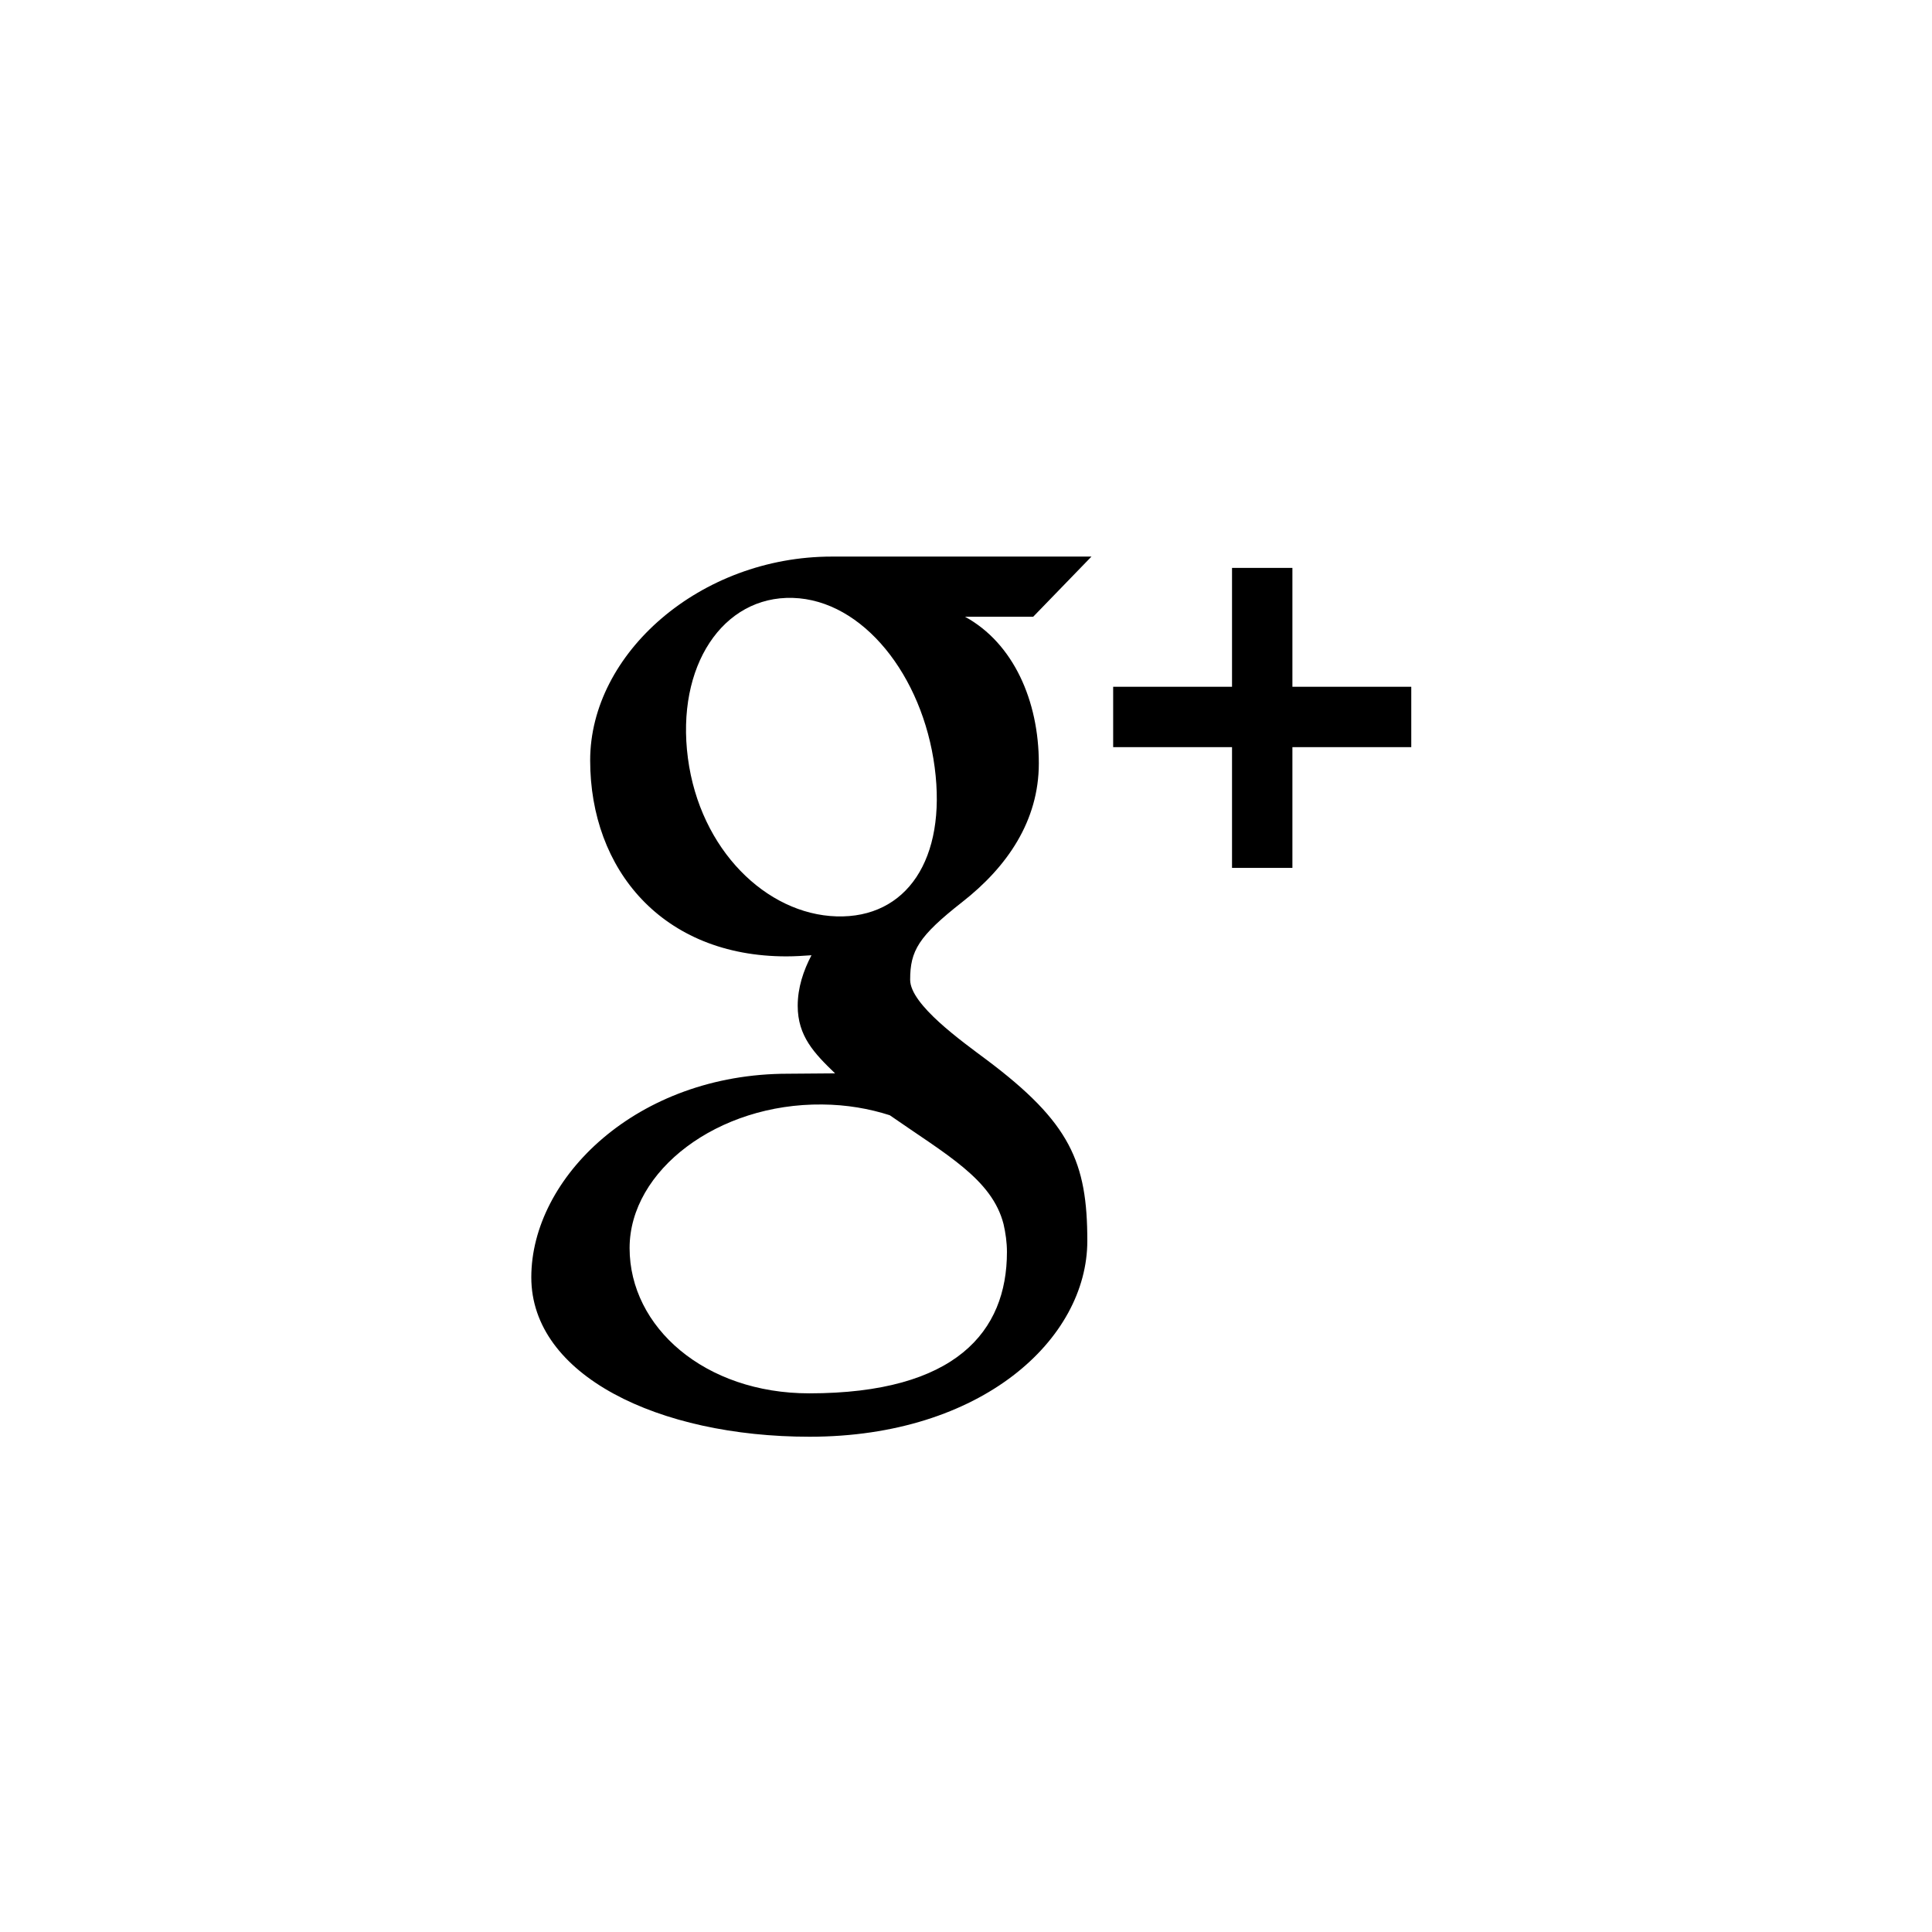
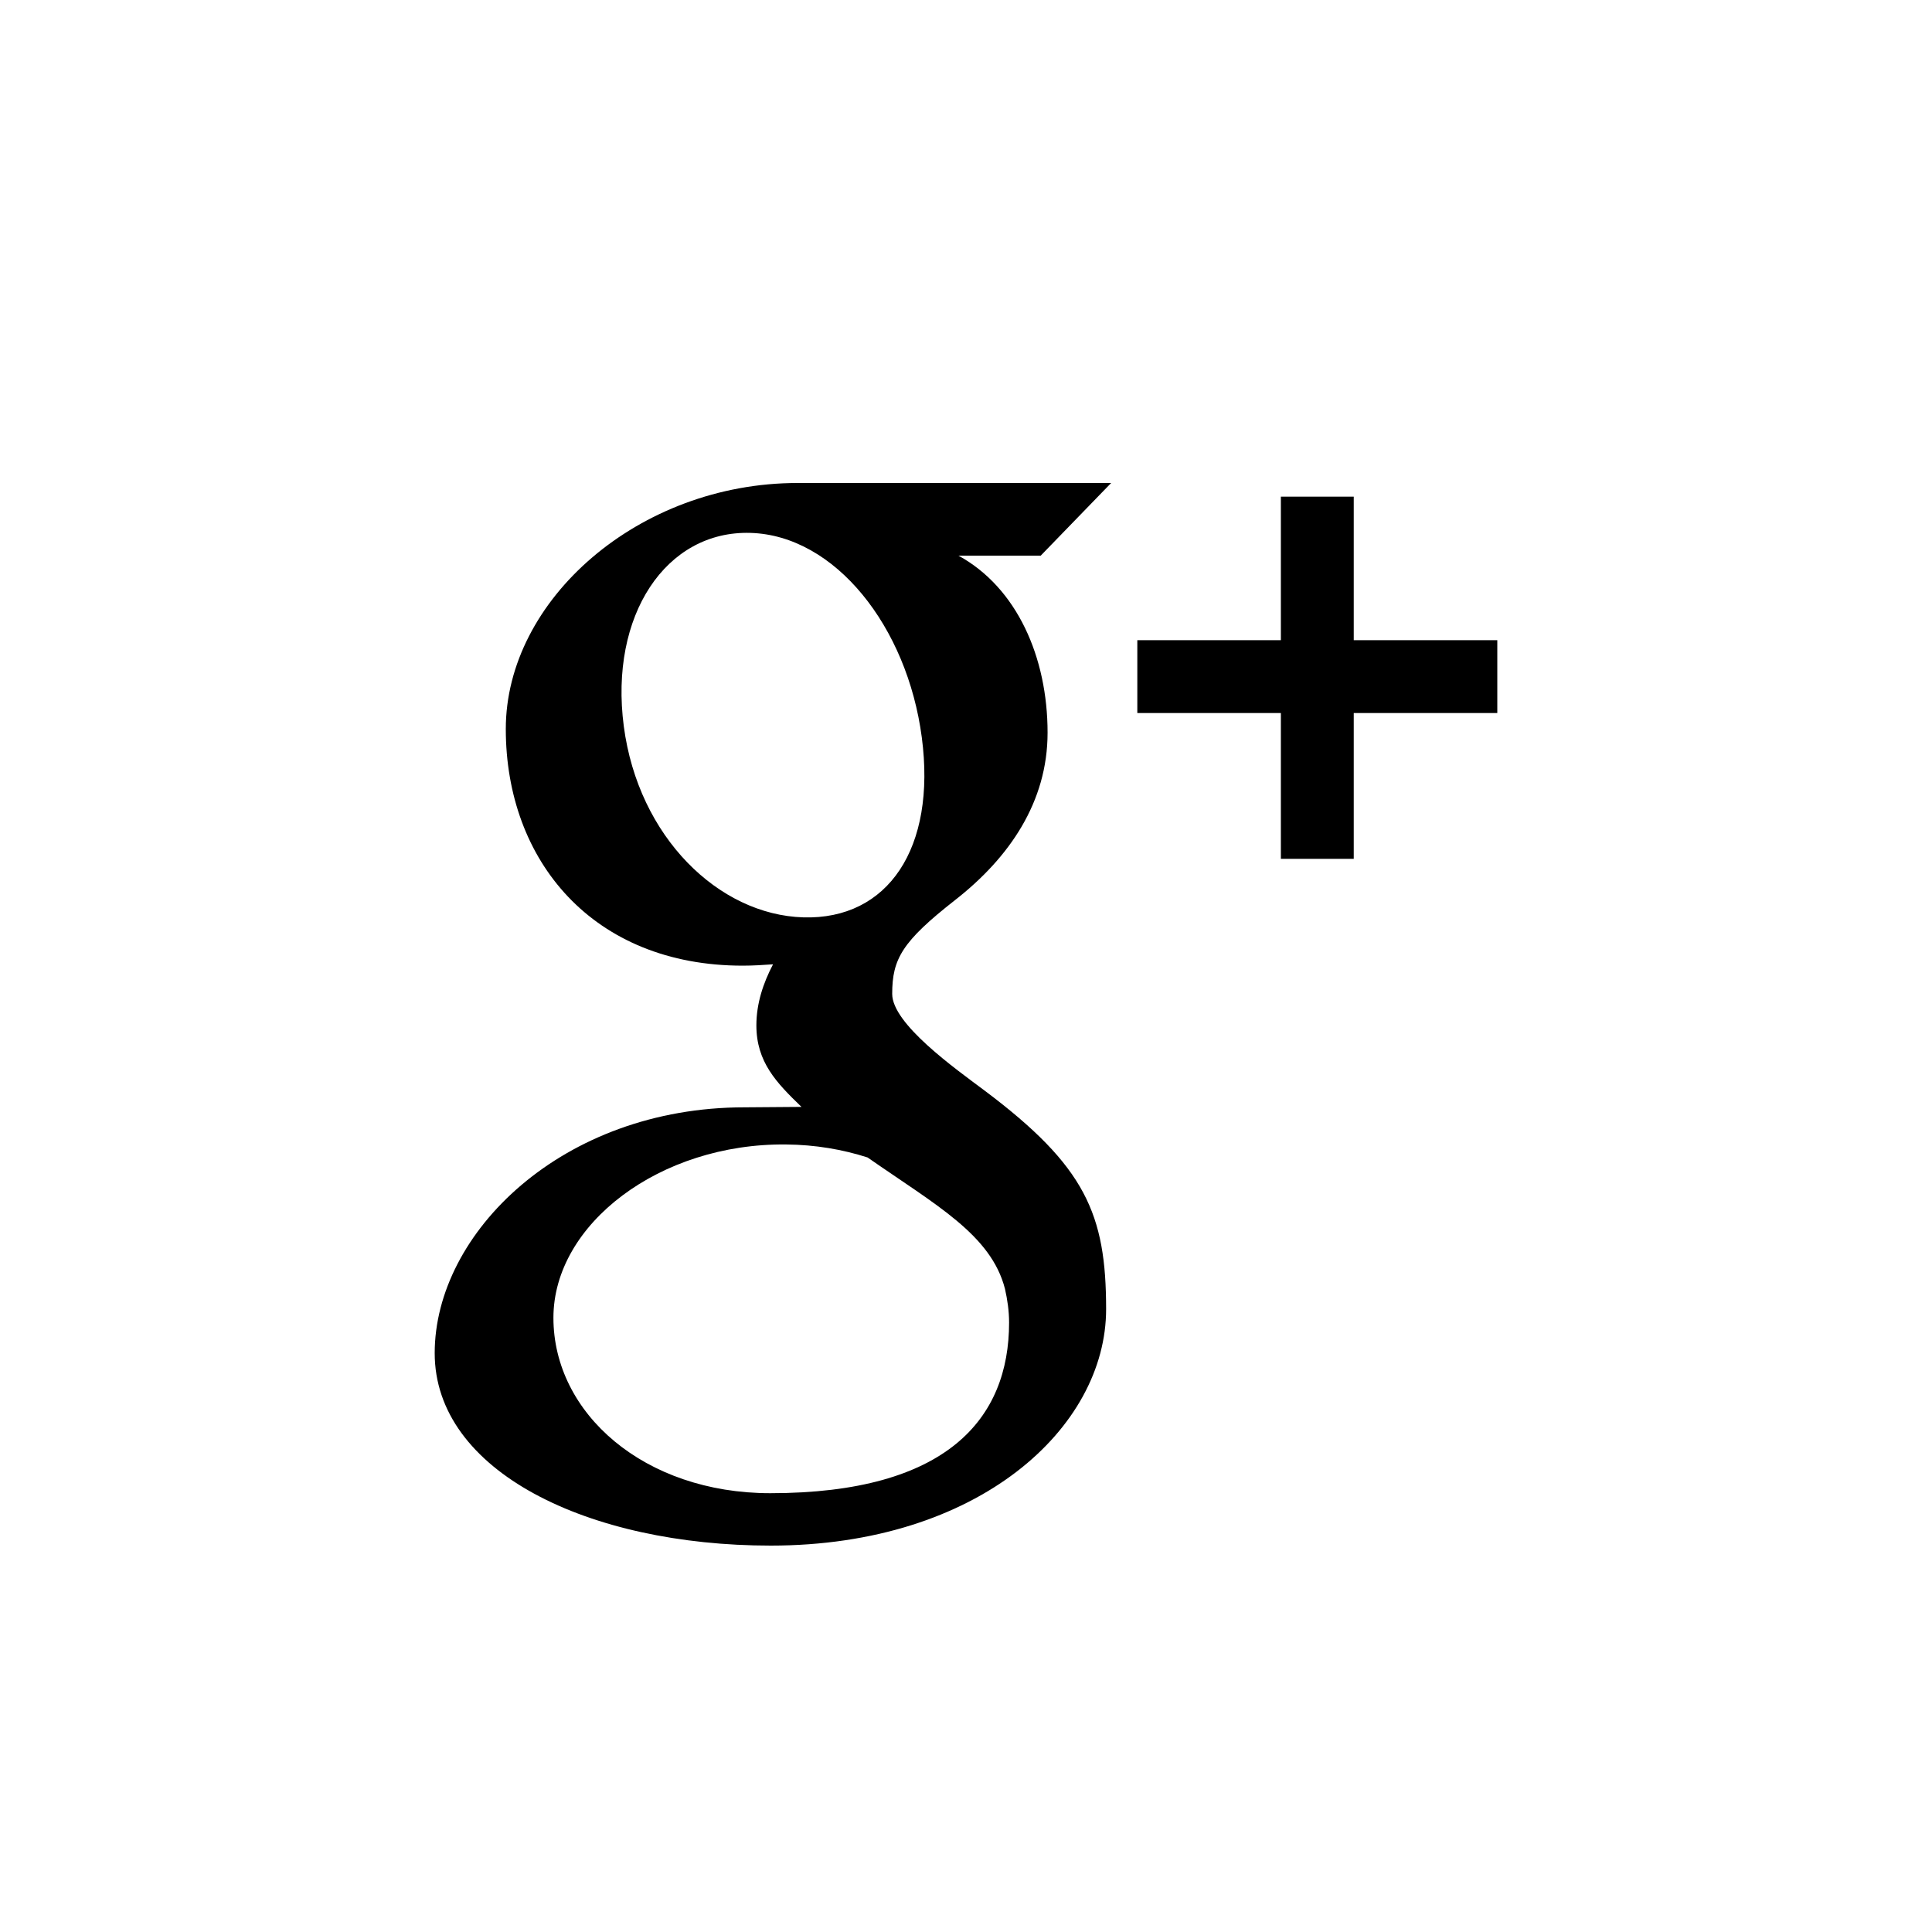
- <svg xmlns="http://www.w3.org/2000/svg" version="1.1" id="Layer_1" x="0px" y="0px" viewBox="0 0 1024 1024" enable-background="new 0 0 1024 1024" xml:space="preserve">
-   <g>
-     <path d="M578.5,295c0,0-101.6,0-137.6,0c-69.8,0-128.1,51.3-128.1,108c0,57.9,38.3,103.9,104,103.9   c4.6,0,9-0.3,13.3-0.6c-4.3,8.2-7.3,17.2-7.3,26.8c0,16.1,8.8,25.2,19.8,35.8c-8.3,0-16.2,0.2-25,0.2c-80,0-136,55.1-136,107.9   c0,52,67.5,84.5,147.5,84.5c91.2,0,147.2-51.7,147.2-103.8c0-41.7-9-62.7-53.4-96c-12.8-9.6-40.5-29.2-40.5-42.4   c0-15.4,4.4-23,27.6-41.2c23.8-18.6,40.6-43,40.6-73.5c0-33.2-13.5-63.7-39.1-77.7h36.1L578.5,295z M531.9,648.8   c1.1,4.8,1.8,9.7,1.8,14.8c0,42.1-27.1,74.9-104.8,74.9c-55.3,0-95.2-35-95.2-77c0-41.2,46.8-76.7,102.1-76.1   c12.9,0.1,24.9,2.2,35.8,5.7C501.6,612,525.8,625,531.9,648.8z M443.4,485.7c-37.1-1.1-72.4-35.2-78.8-83.9   c-6.4-48.7,18.5-86,55.6-84.9c37.1,1.1,68.8,41.1,75.2,89.8C501.8,455.4,480.5,486.8,443.4,485.7z" />
-     <polygon points="685,364 685,301 653,301 653,364 590,364 590,396 653,396 653,460 685,460 685,396 748,396    748,364  " />
+ <svg xmlns="http://www.w3.org/2000/svg" width="40px" height="40px" viewBox="0 0 40 40" version="1.1">
+   <defs />
+   <g id="__icons" stroke="none" stroke-width="1" fill-rule="evenodd">
+     <g id="googleplus">
+       <path d="M23.005,10 L16.514,10 C13.222,10 10.472,12.419 10.472,15.093 C10.472,17.824 12.278,19.993 15.377,19.993 C15.594,19.993 15.802,19.979 16.005,19.965 C15.802,20.352 15.66,20.776 15.66,21.229 C15.66,21.988 16.075,22.417 16.594,22.917 C16.203,22.917 15.83,22.926 15.415,22.926 C11.642,22.926 9,25.525 9,28.015 C9,30.467 12.184,32 15.958,32 C20.259,32 22.901,29.562 22.901,27.105 C22.901,25.138 22.476,24.148 20.382,22.577 C19.778,22.125 18.472,21.2 18.472,20.578 C18.472,19.852 18.679,19.493 19.774,18.635 C20.896,17.758 21.689,16.607 21.689,15.169 C21.689,13.603 21.052,12.165 19.844,11.504 L21.547,11.504 L23.005,10 L23.005,10 Z M20.807,26.685 C20.858,26.911 20.892,27.143 20.892,27.383 C20.892,29.368 19.613,30.915 15.948,30.915 C13.34,30.915 11.458,29.265 11.458,27.284 C11.458,25.341 13.665,23.667 16.274,23.695 C16.882,23.7 17.448,23.799 17.962,23.964 C19.377,24.95 20.519,25.563 20.807,26.685 L20.807,26.685 Z M16.632,18.993 C14.882,18.941 13.217,17.333 12.915,15.037 C12.613,12.74 13.788,10.981 15.538,11.033 C17.288,11.085 18.783,12.971 19.085,15.268 C19.387,17.564 18.382,19.045 16.632,18.993 Z M28.028,13.254 L28.028,10.283 L26.519,10.283 L26.519,13.254 L23.547,13.254 L23.547,14.763 L26.519,14.763 L26.519,17.781 L28.028,17.781 L28.028,14.763 L31,14.763 L31,13.254 L28.028,13.254 Z" id="Shape" />
+     </g>
  </g>
</svg>
